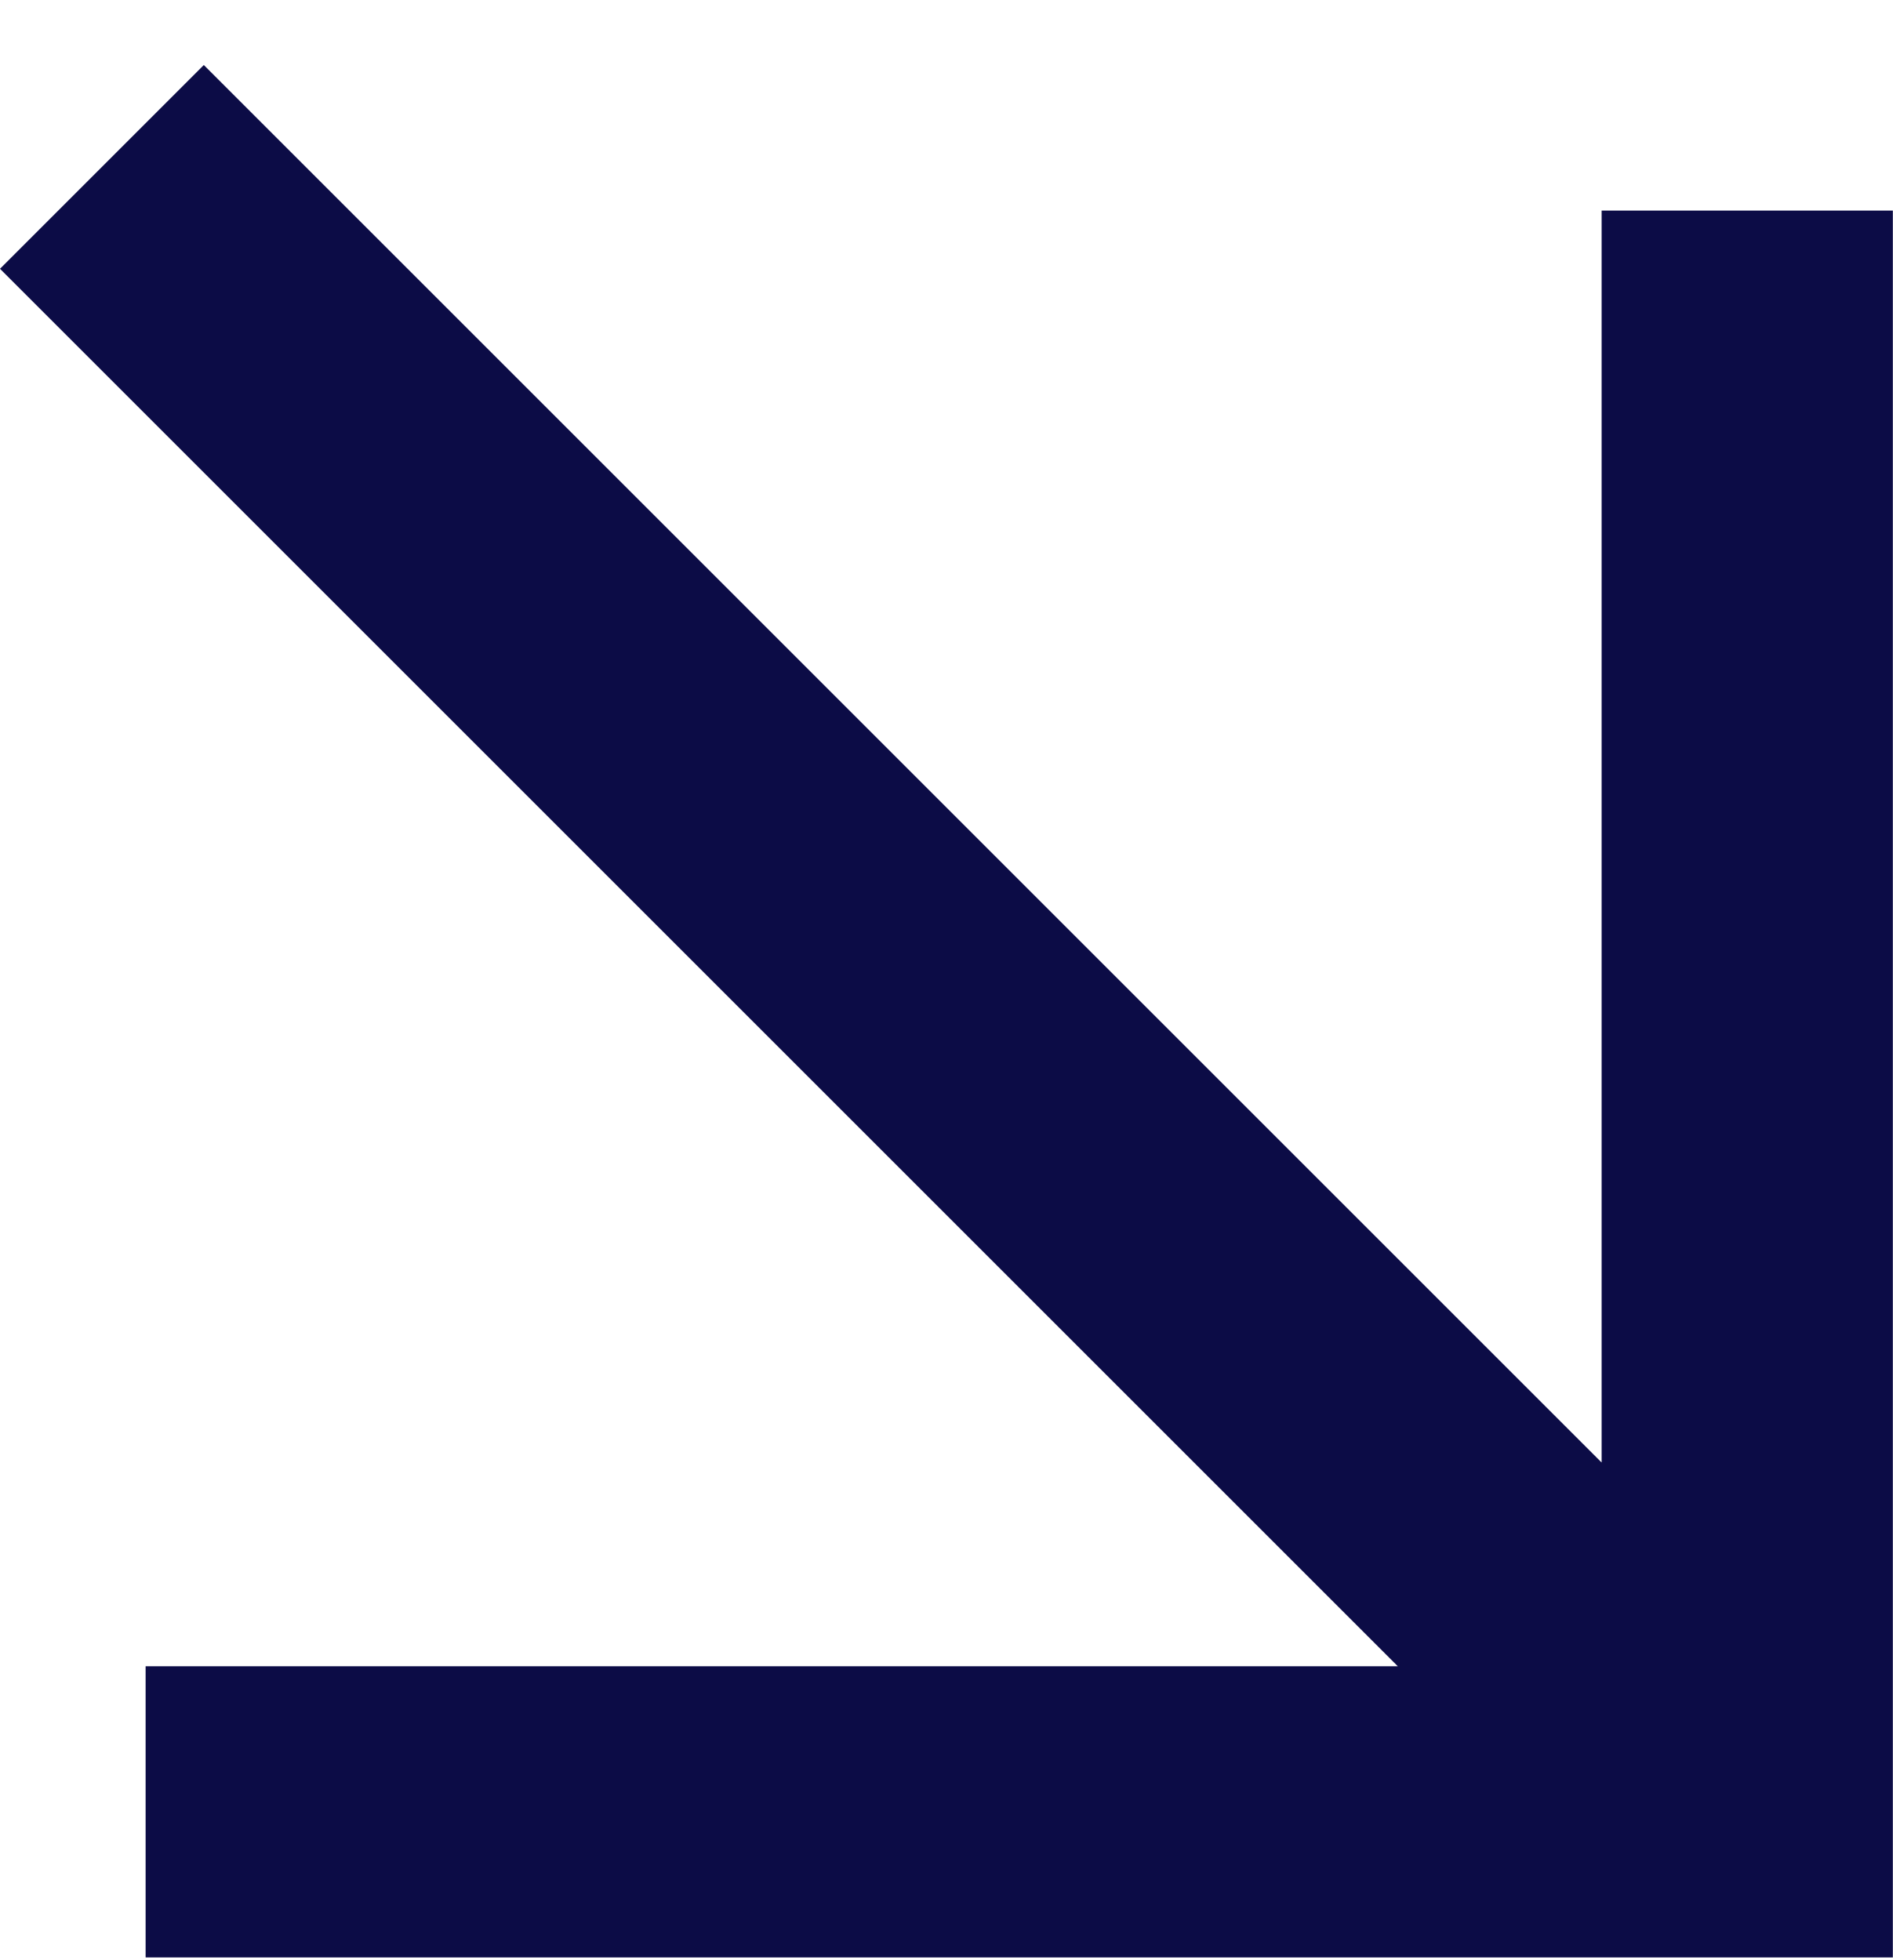
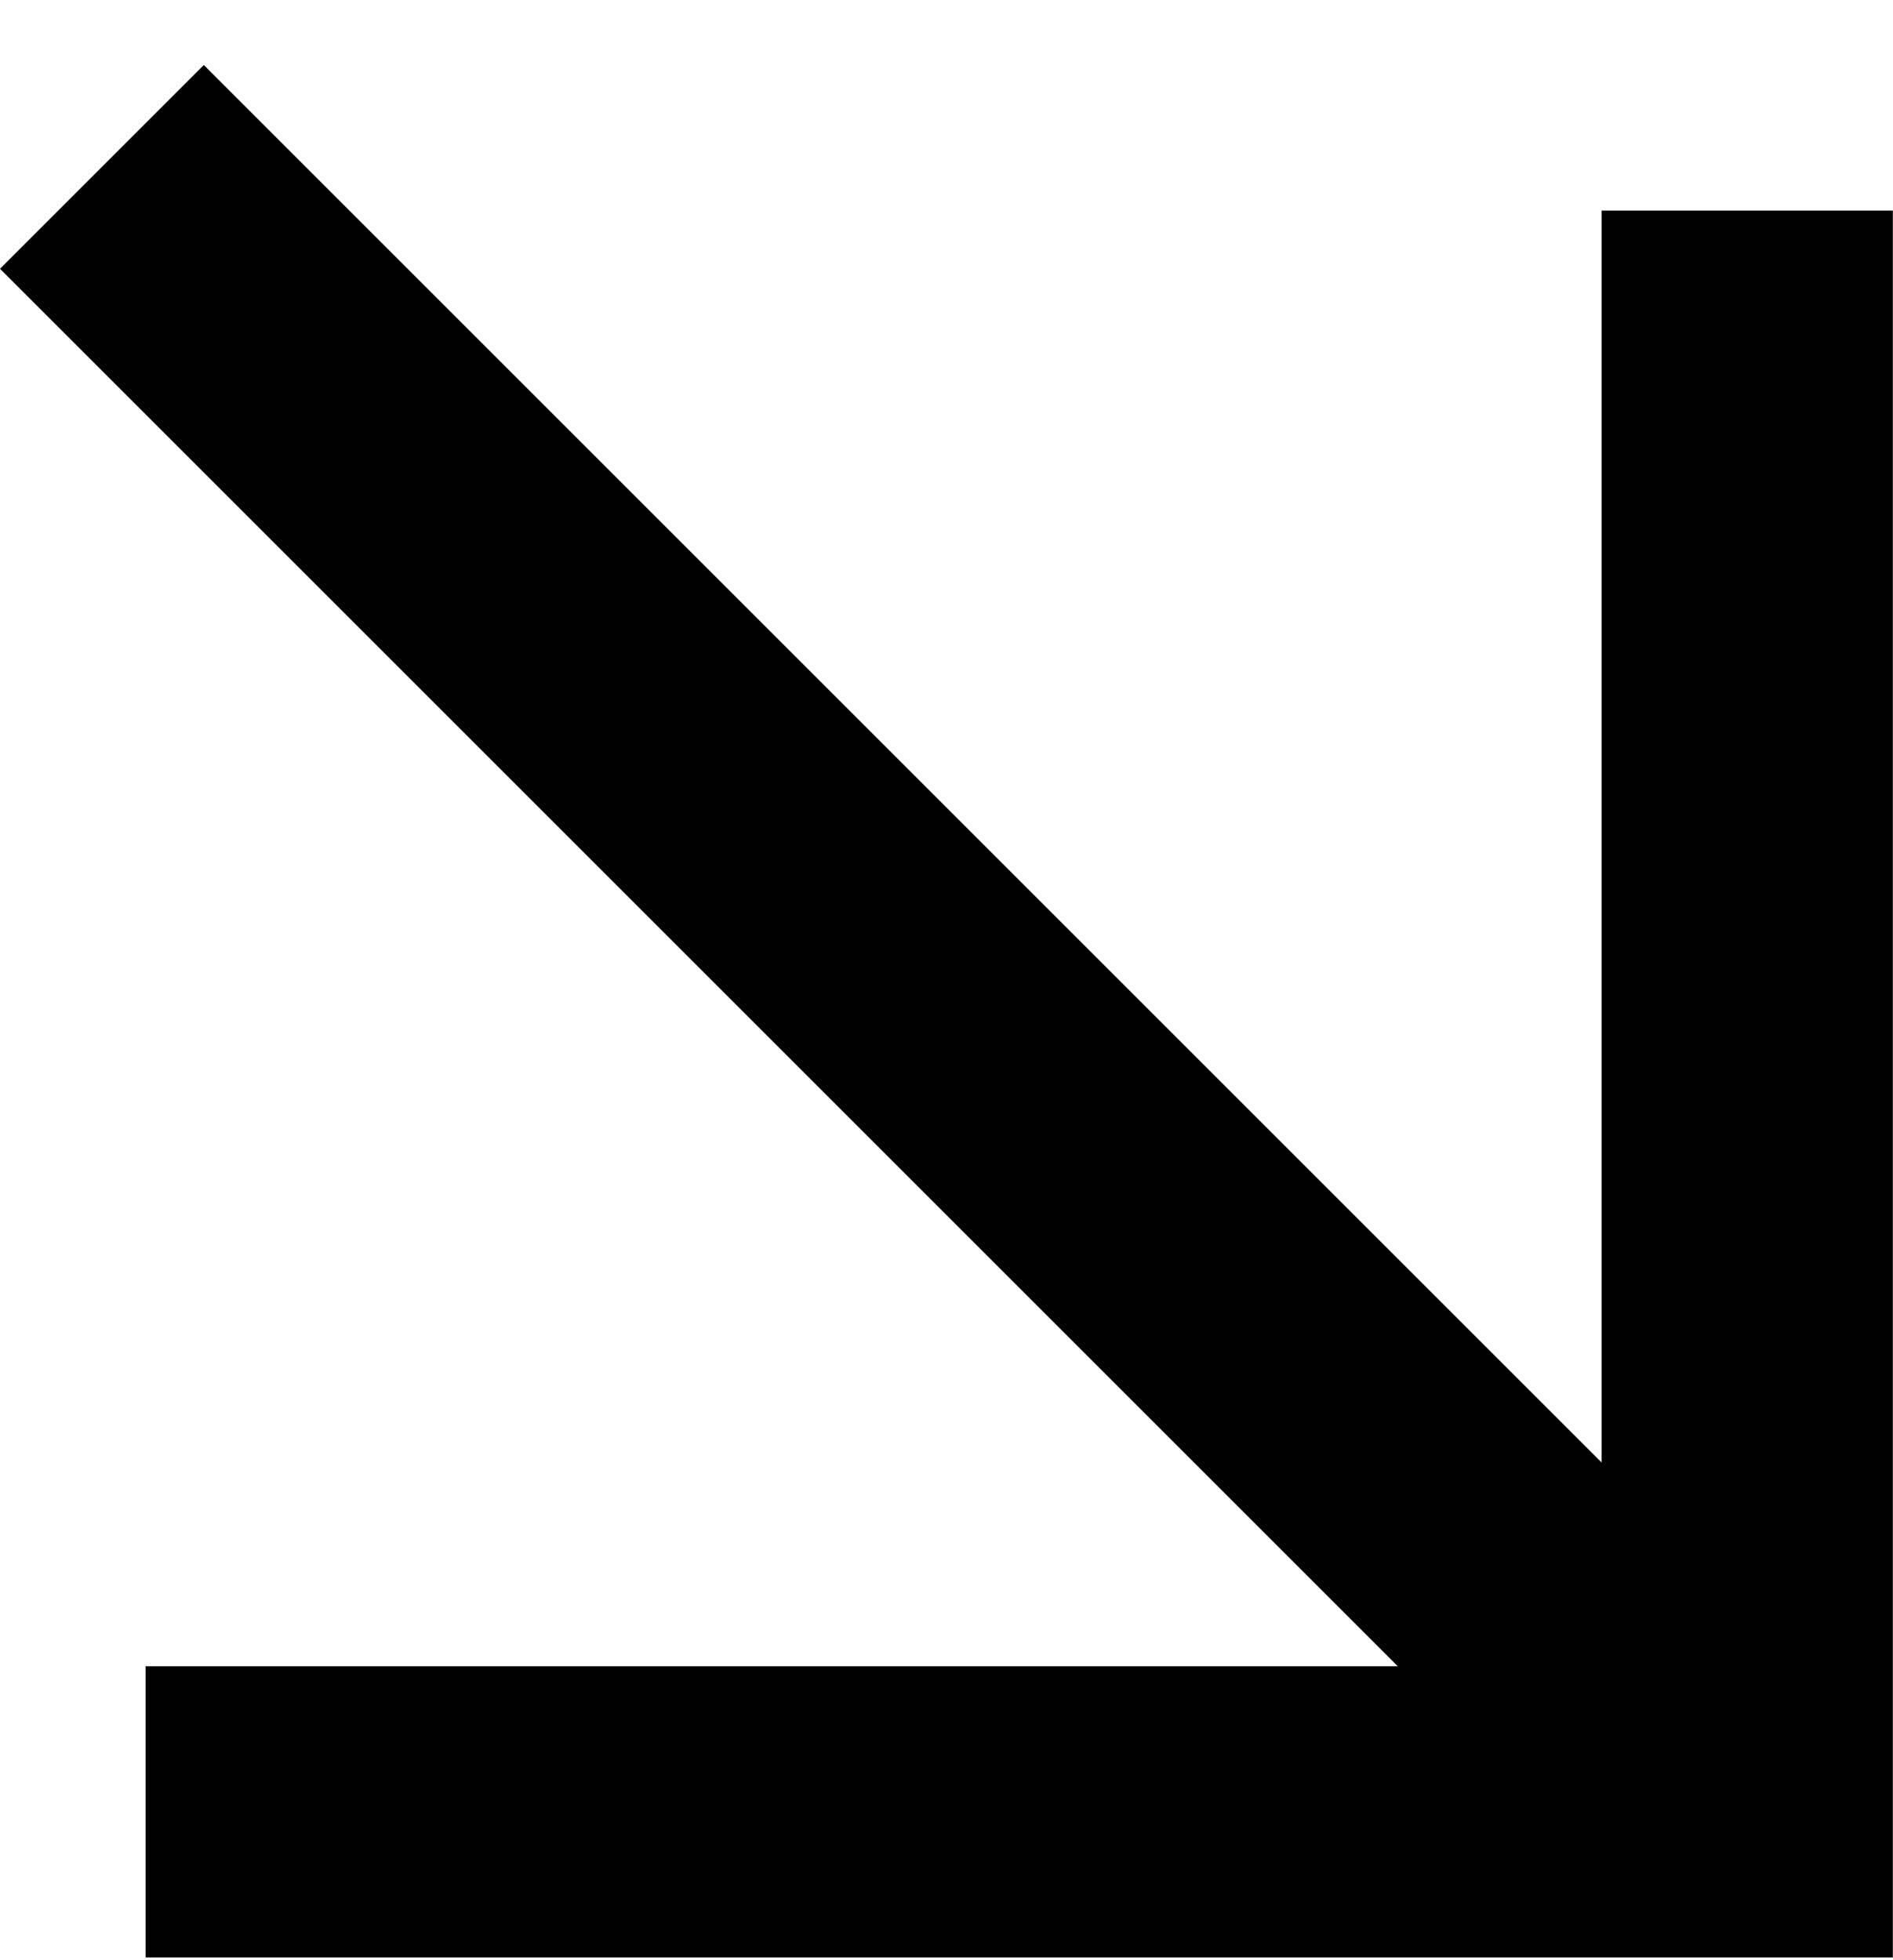
<svg xmlns="http://www.w3.org/2000/svg" width="28" height="29" viewBox="0 0 28 29" fill="none">
-   <path d="M3.68289e-06 3.977L3.015 0.962L23.692 21.639L23.692 3.116L28 3.116L28 28.962L2.154 28.962L2.154 24.654L20.677 24.654L3.68289e-06 3.977Z" fill="#0C0C46" />
+   <path d="M3.68289e-06 3.977L3.015 0.962L23.692 21.639L23.692 3.116L28 3.116L28 28.962L2.154 28.962L2.154 24.654L20.677 24.654L3.68289e-06 3.977Z" fill="currentColor" />
</svg>
